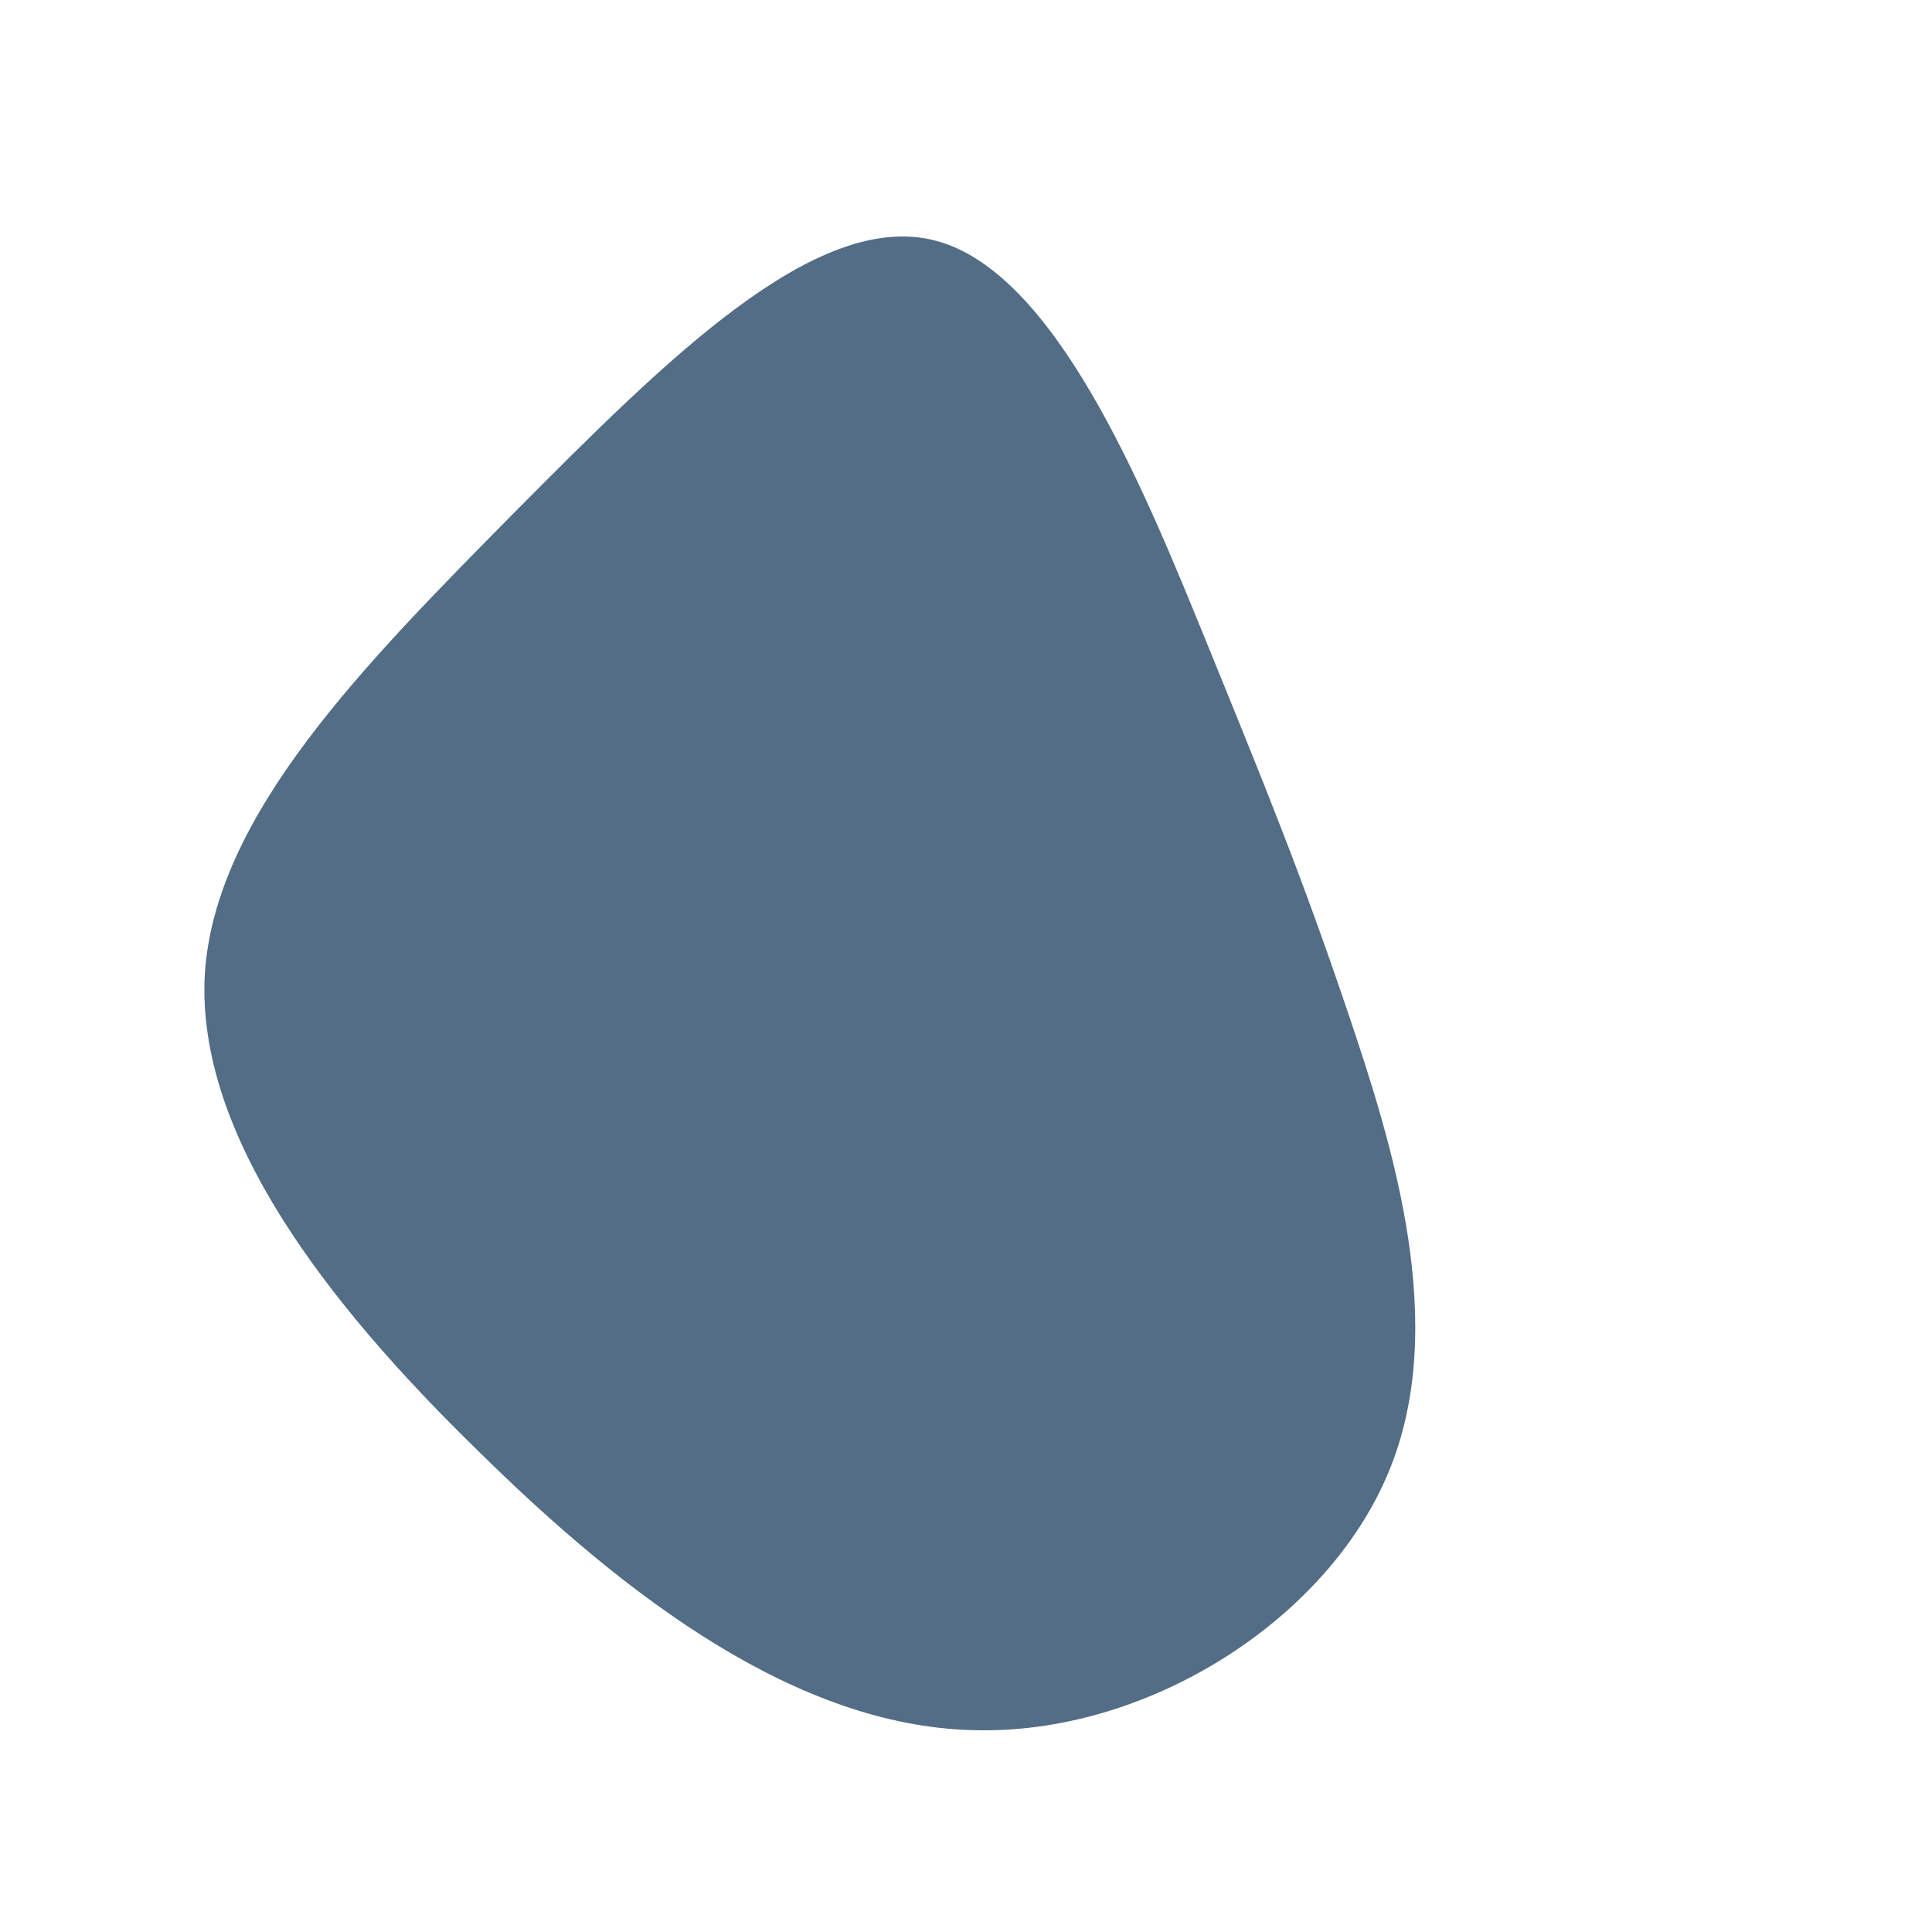
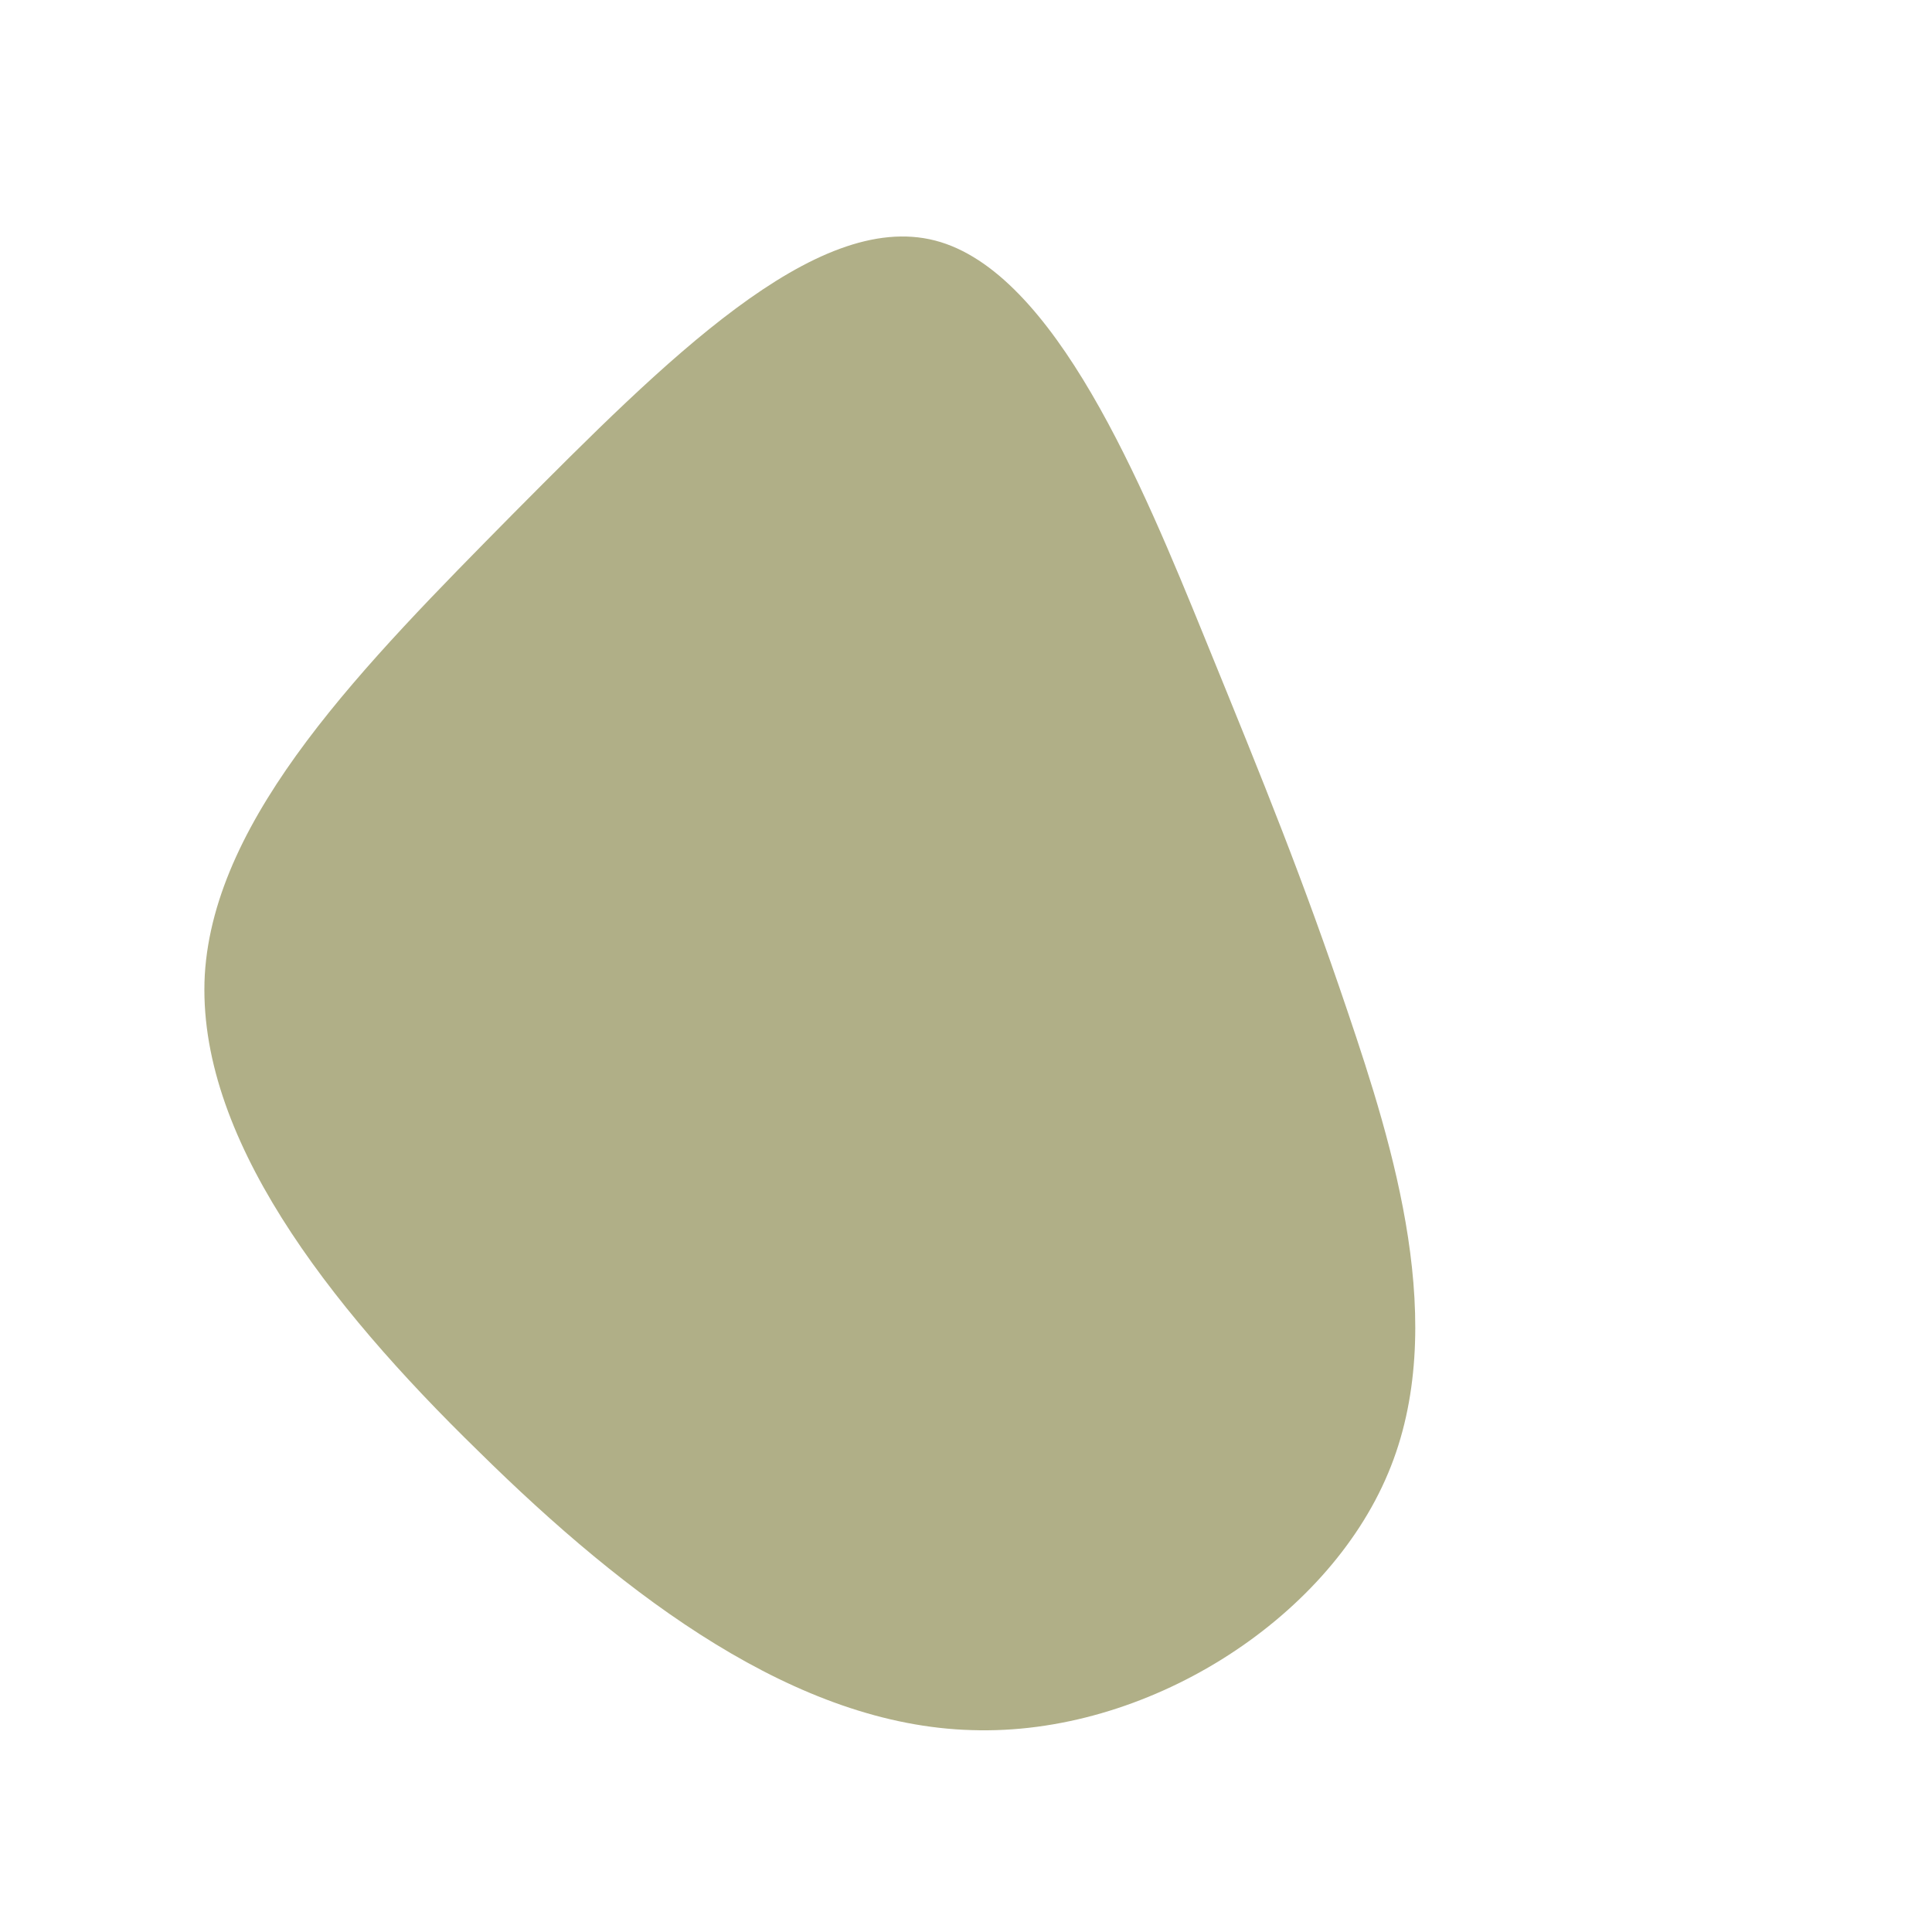
<svg xmlns="http://www.w3.org/2000/svg" viewBox="0 0 200 200">
-   <path fill="#526d85" d="M24.7,-34C31.1,-18.3,34.8,-9.2,39.5,4.7C44.2,18.6,50.1,37.3,43.7,52.5C37.3,67.8,18.6,79.7,0.6,79.1C-17.5,78.6,-35,65.5,-50.5,50.2C-66.1,35,-79.7,17.5,-78.8,0.9C-77.8,-15.6,-62.3,-31.2,-46.8,-46.9C-31.2,-62.6,-15.6,-78.3,-3.2,-75.1C9.2,-71.9,18.3,-49.7,24.7,-34Z" transform="translate(100 100)" />
+   <path fill="#b0af87" d="M24.7,-34C31.1,-18.3,34.8,-9.2,39.5,4.7C44.2,18.6,50.1,37.3,43.7,52.5C37.3,67.8,18.6,79.7,0.6,79.1C-17.5,78.6,-35,65.5,-50.5,50.2C-66.1,35,-79.7,17.5,-78.8,0.9C-77.8,-15.6,-62.3,-31.2,-46.8,-46.9C-31.2,-62.6,-15.6,-78.3,-3.2,-75.1C9.2,-71.9,18.3,-49.7,24.7,-34Z" transform="translate(100 100)" />
</svg>
